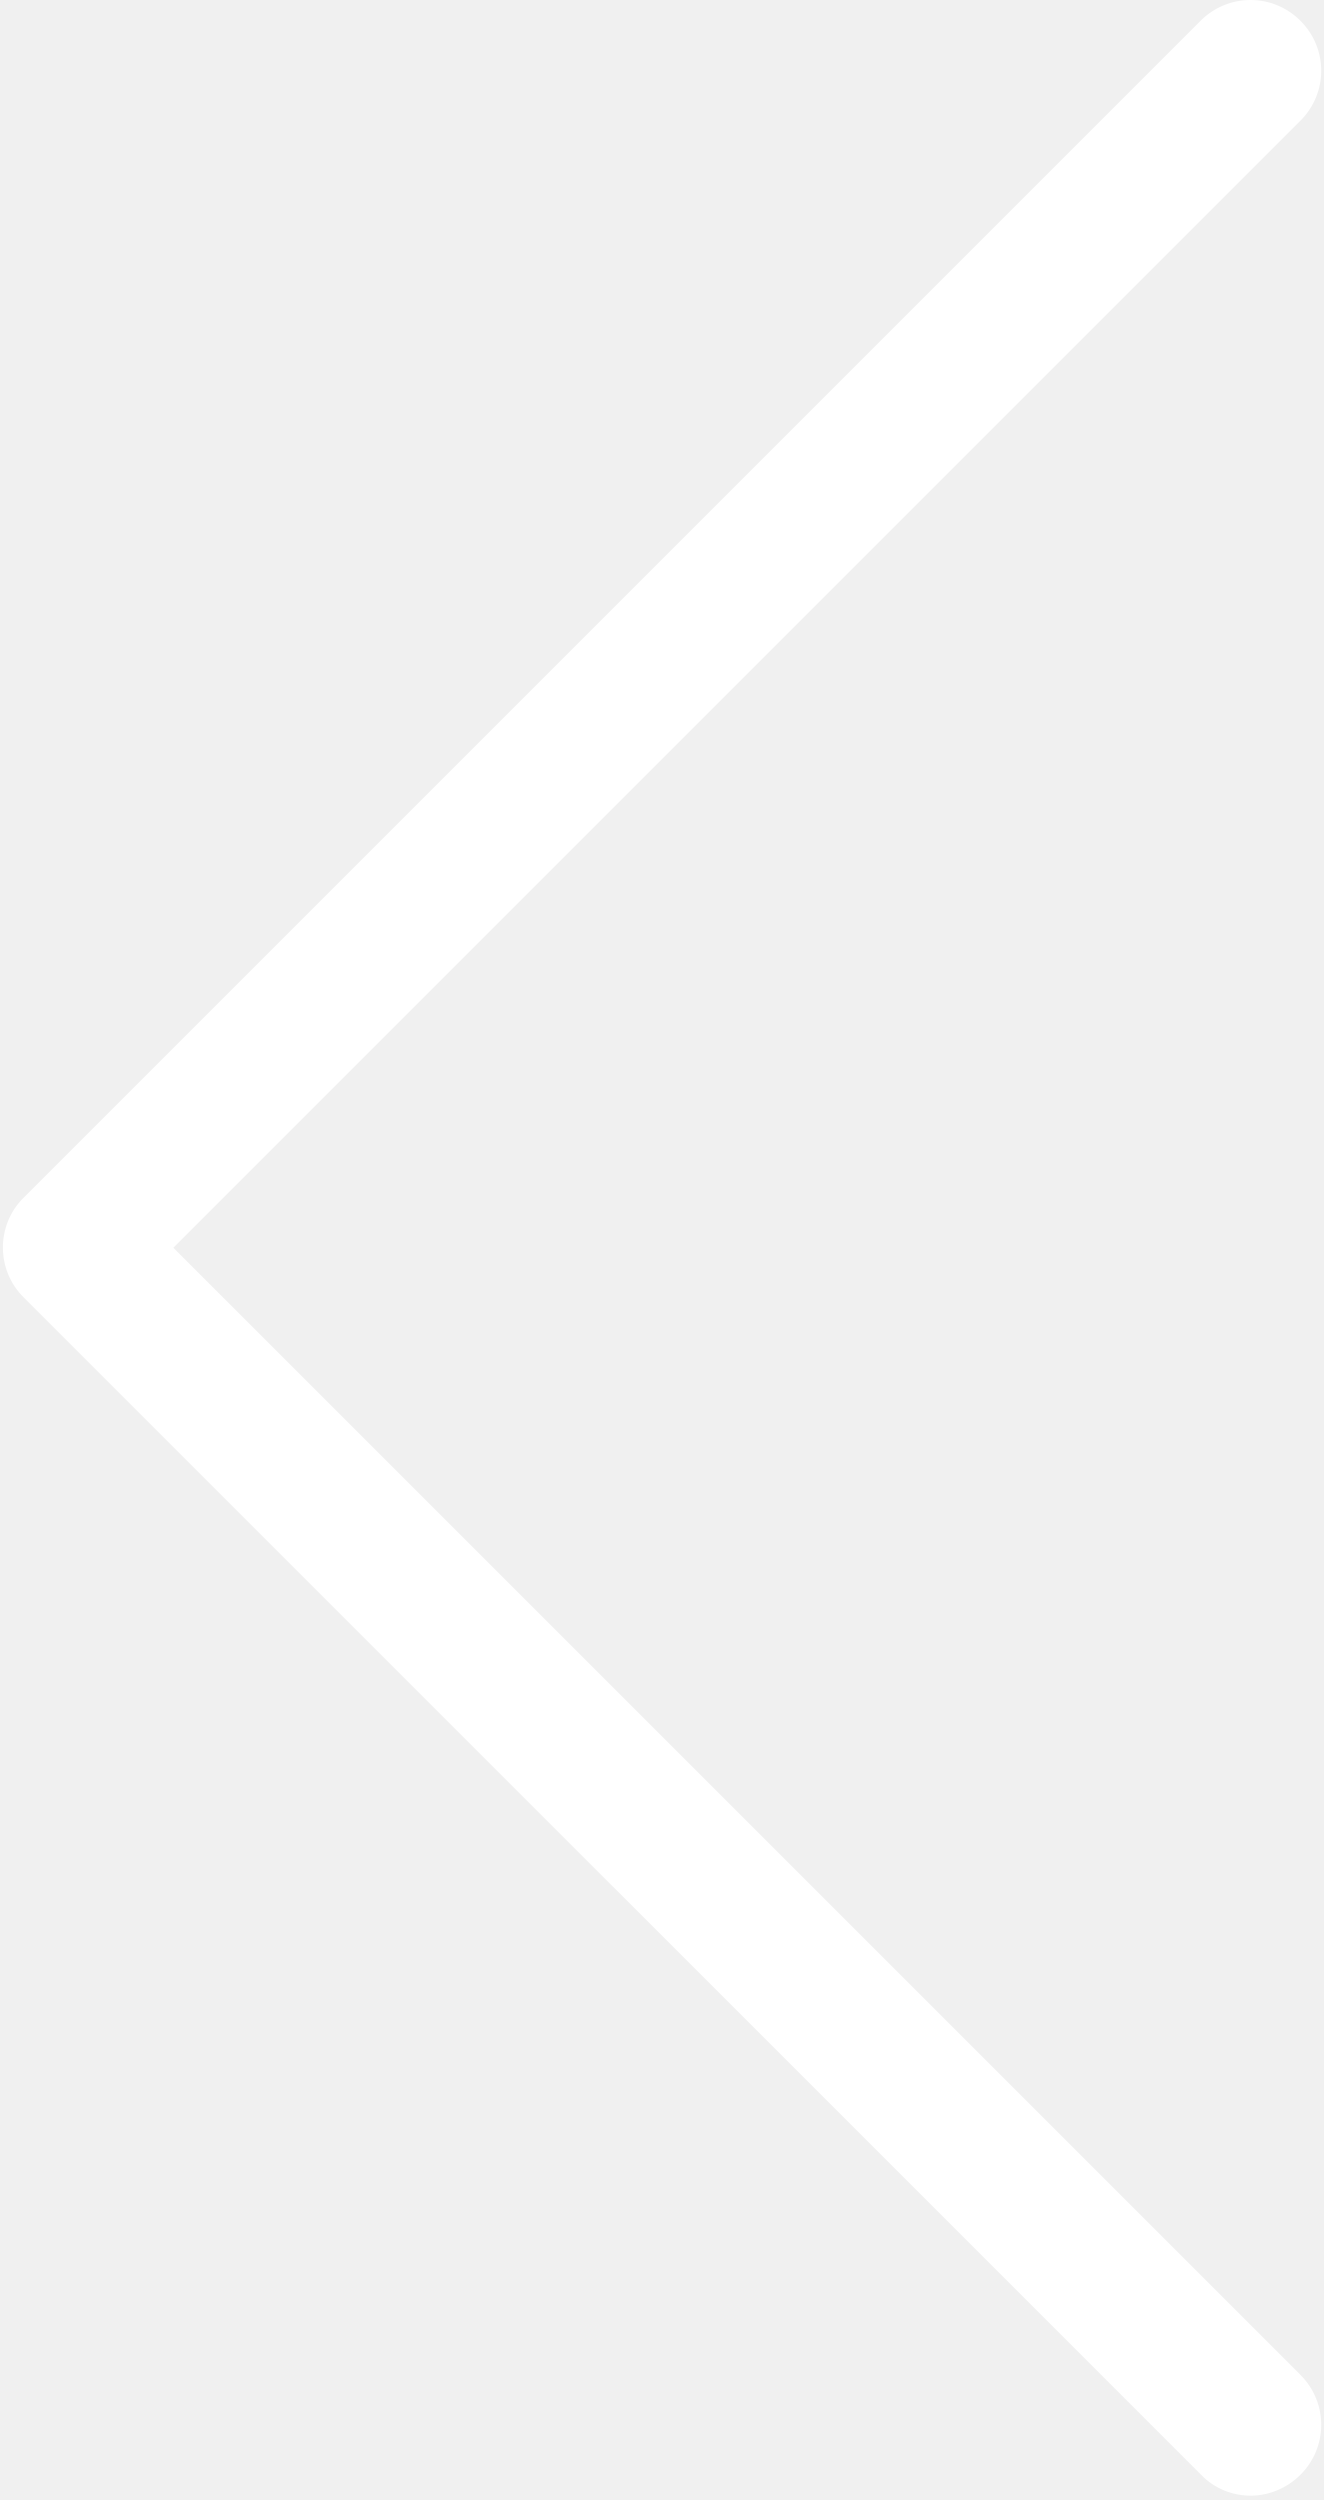
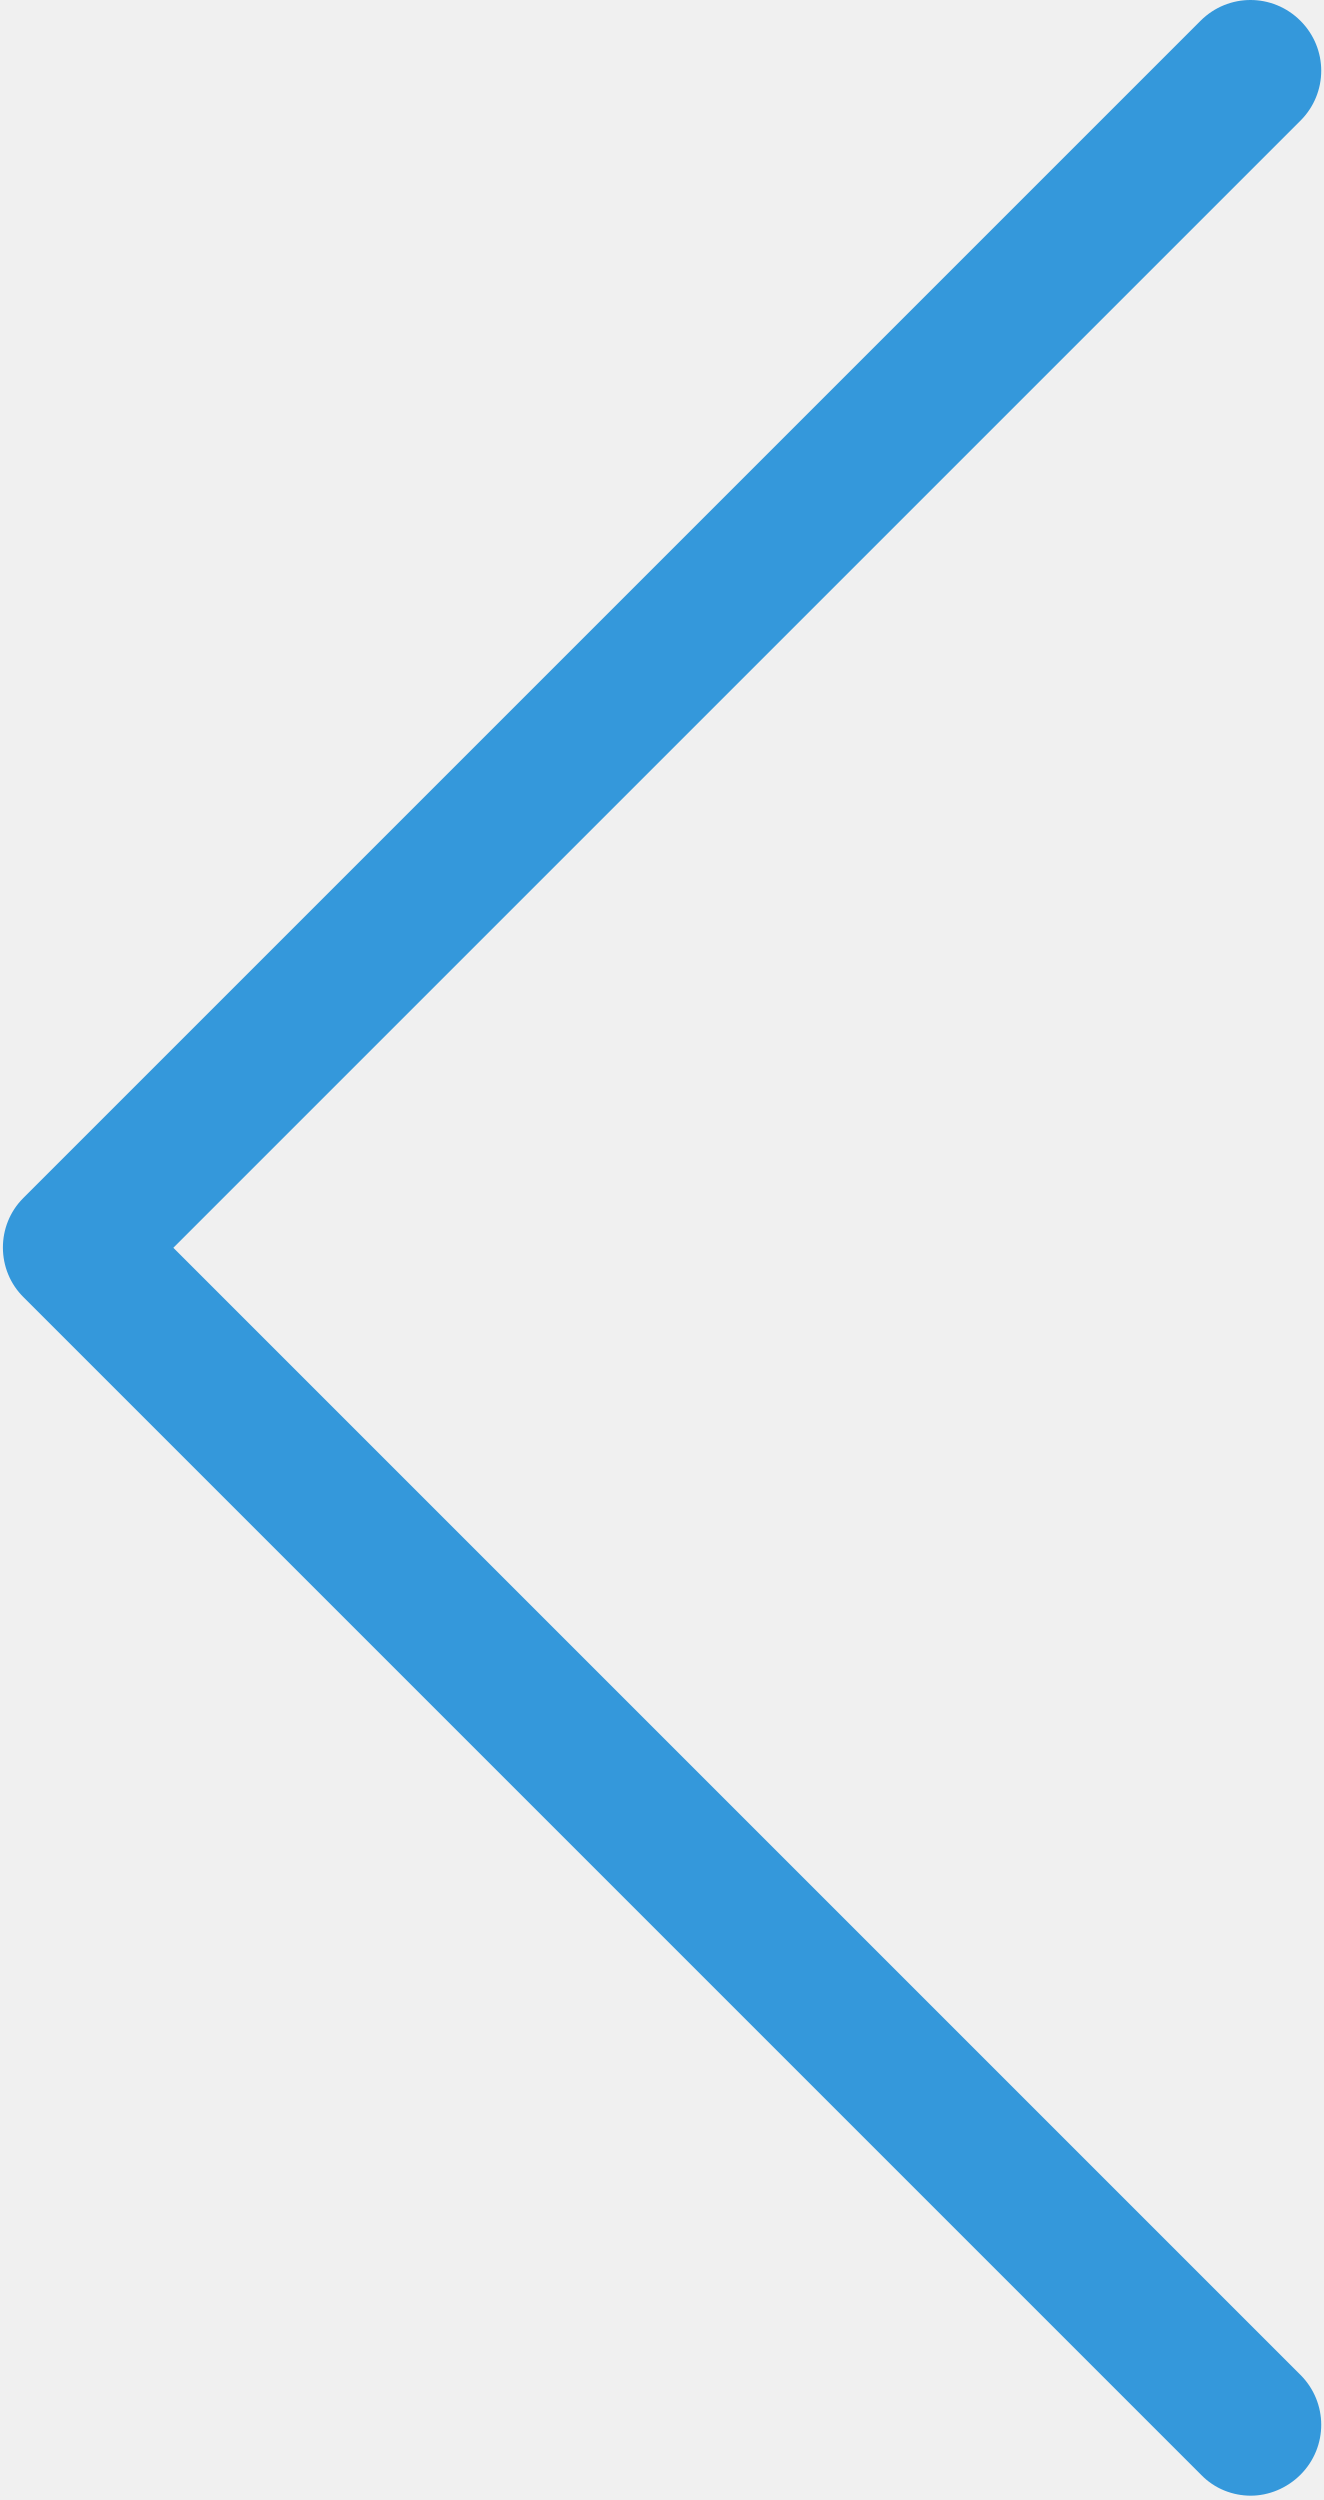
<svg xmlns="http://www.w3.org/2000/svg" width="253px" height="478px" viewBox="0 0 253 478" version="1.1">
  <g id="Page-1" stroke="none" stroke-width="1" fill="none" fill-rule="evenodd">
-     <g id="next" transform="translate(0, -1)" fill="#FFFFFF">
+     <g id="next" transform="translate(0, -1)" fill="#3498db">
      <path d="M248.731,230.075 L23.631,4.975 C18.331,-0.325 9.831,-0.325 4.531,4.975 C-0.769,10.275 -0.769,18.775 4.531,24.075 L220.031,239.575 L4.531,455.075 C-0.769,460.375 -0.769,468.875 4.531,474.175 C7.131,476.775 10.631,478.175 14.031,478.175 C17.431,478.175 20.931,476.875 23.531,474.175 L248.631,249.075 C253.931,243.875 253.931,235.275 248.731,230.075 L248.731,230.075 Z" id="Shape" transform="translate(126.5873, 239.5875) scale(-1, 1) translate(-126.5873, -239.5875) " />
    </g>
  </g>
</svg>
